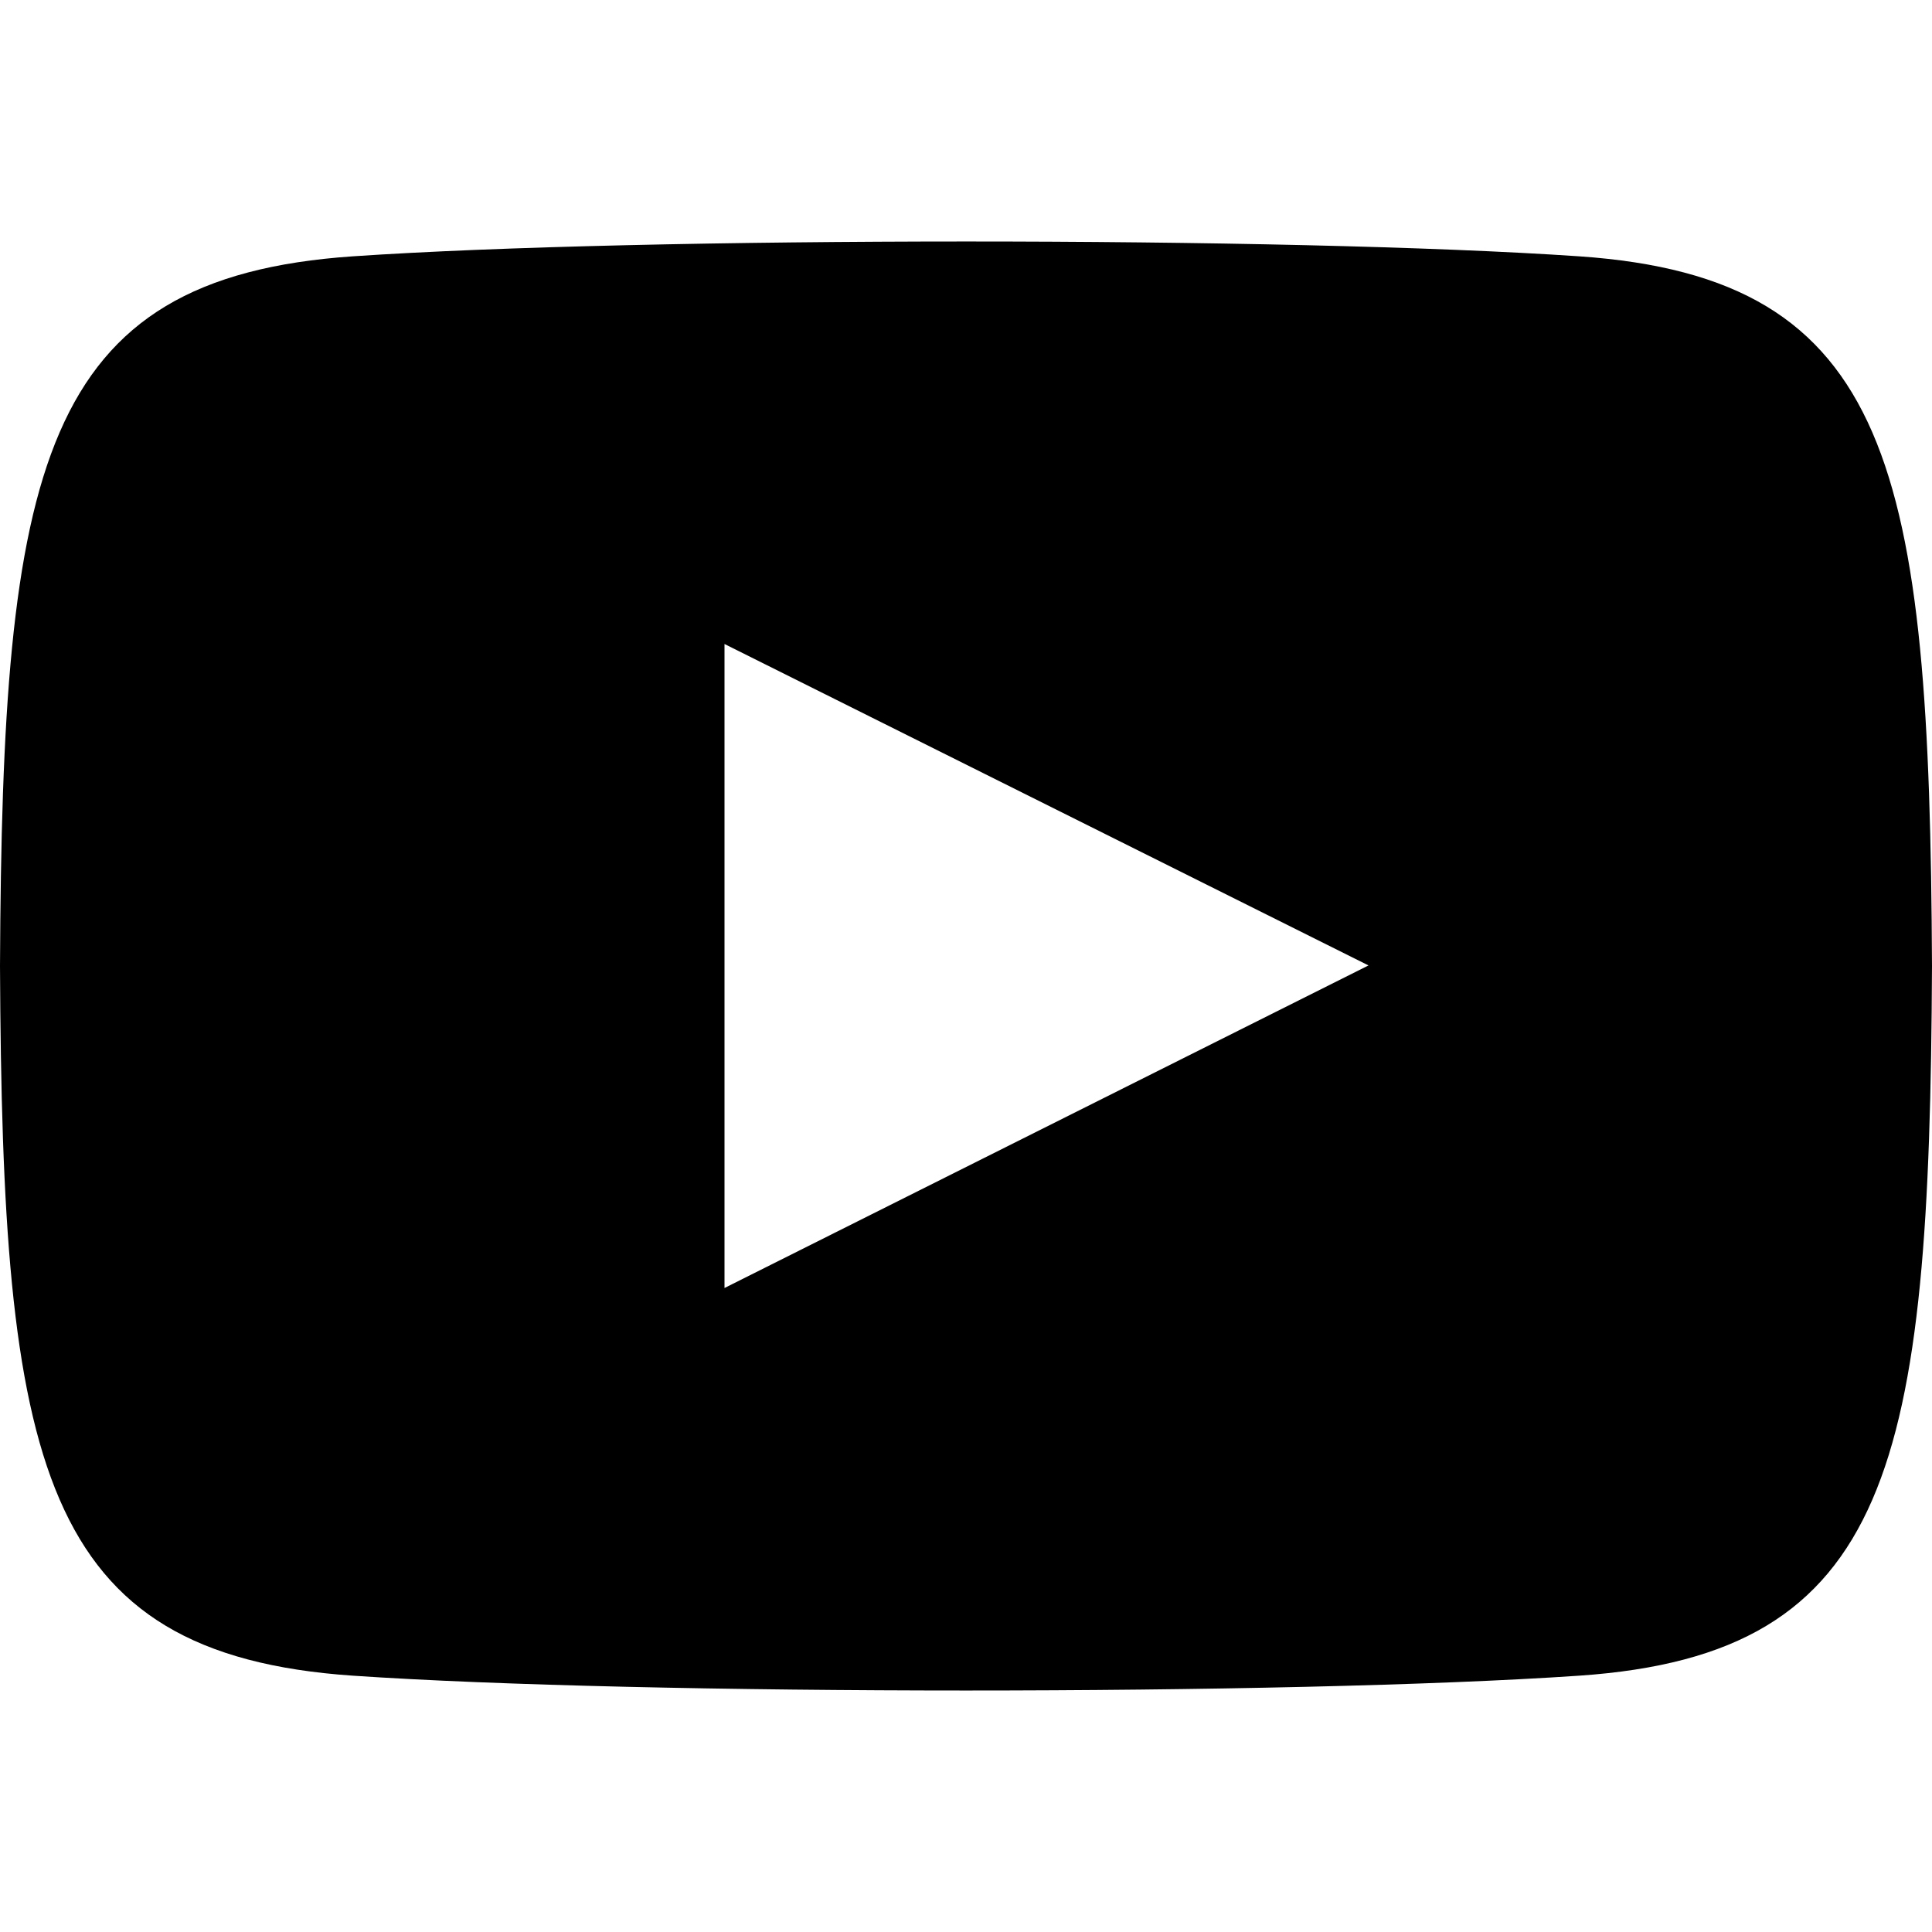
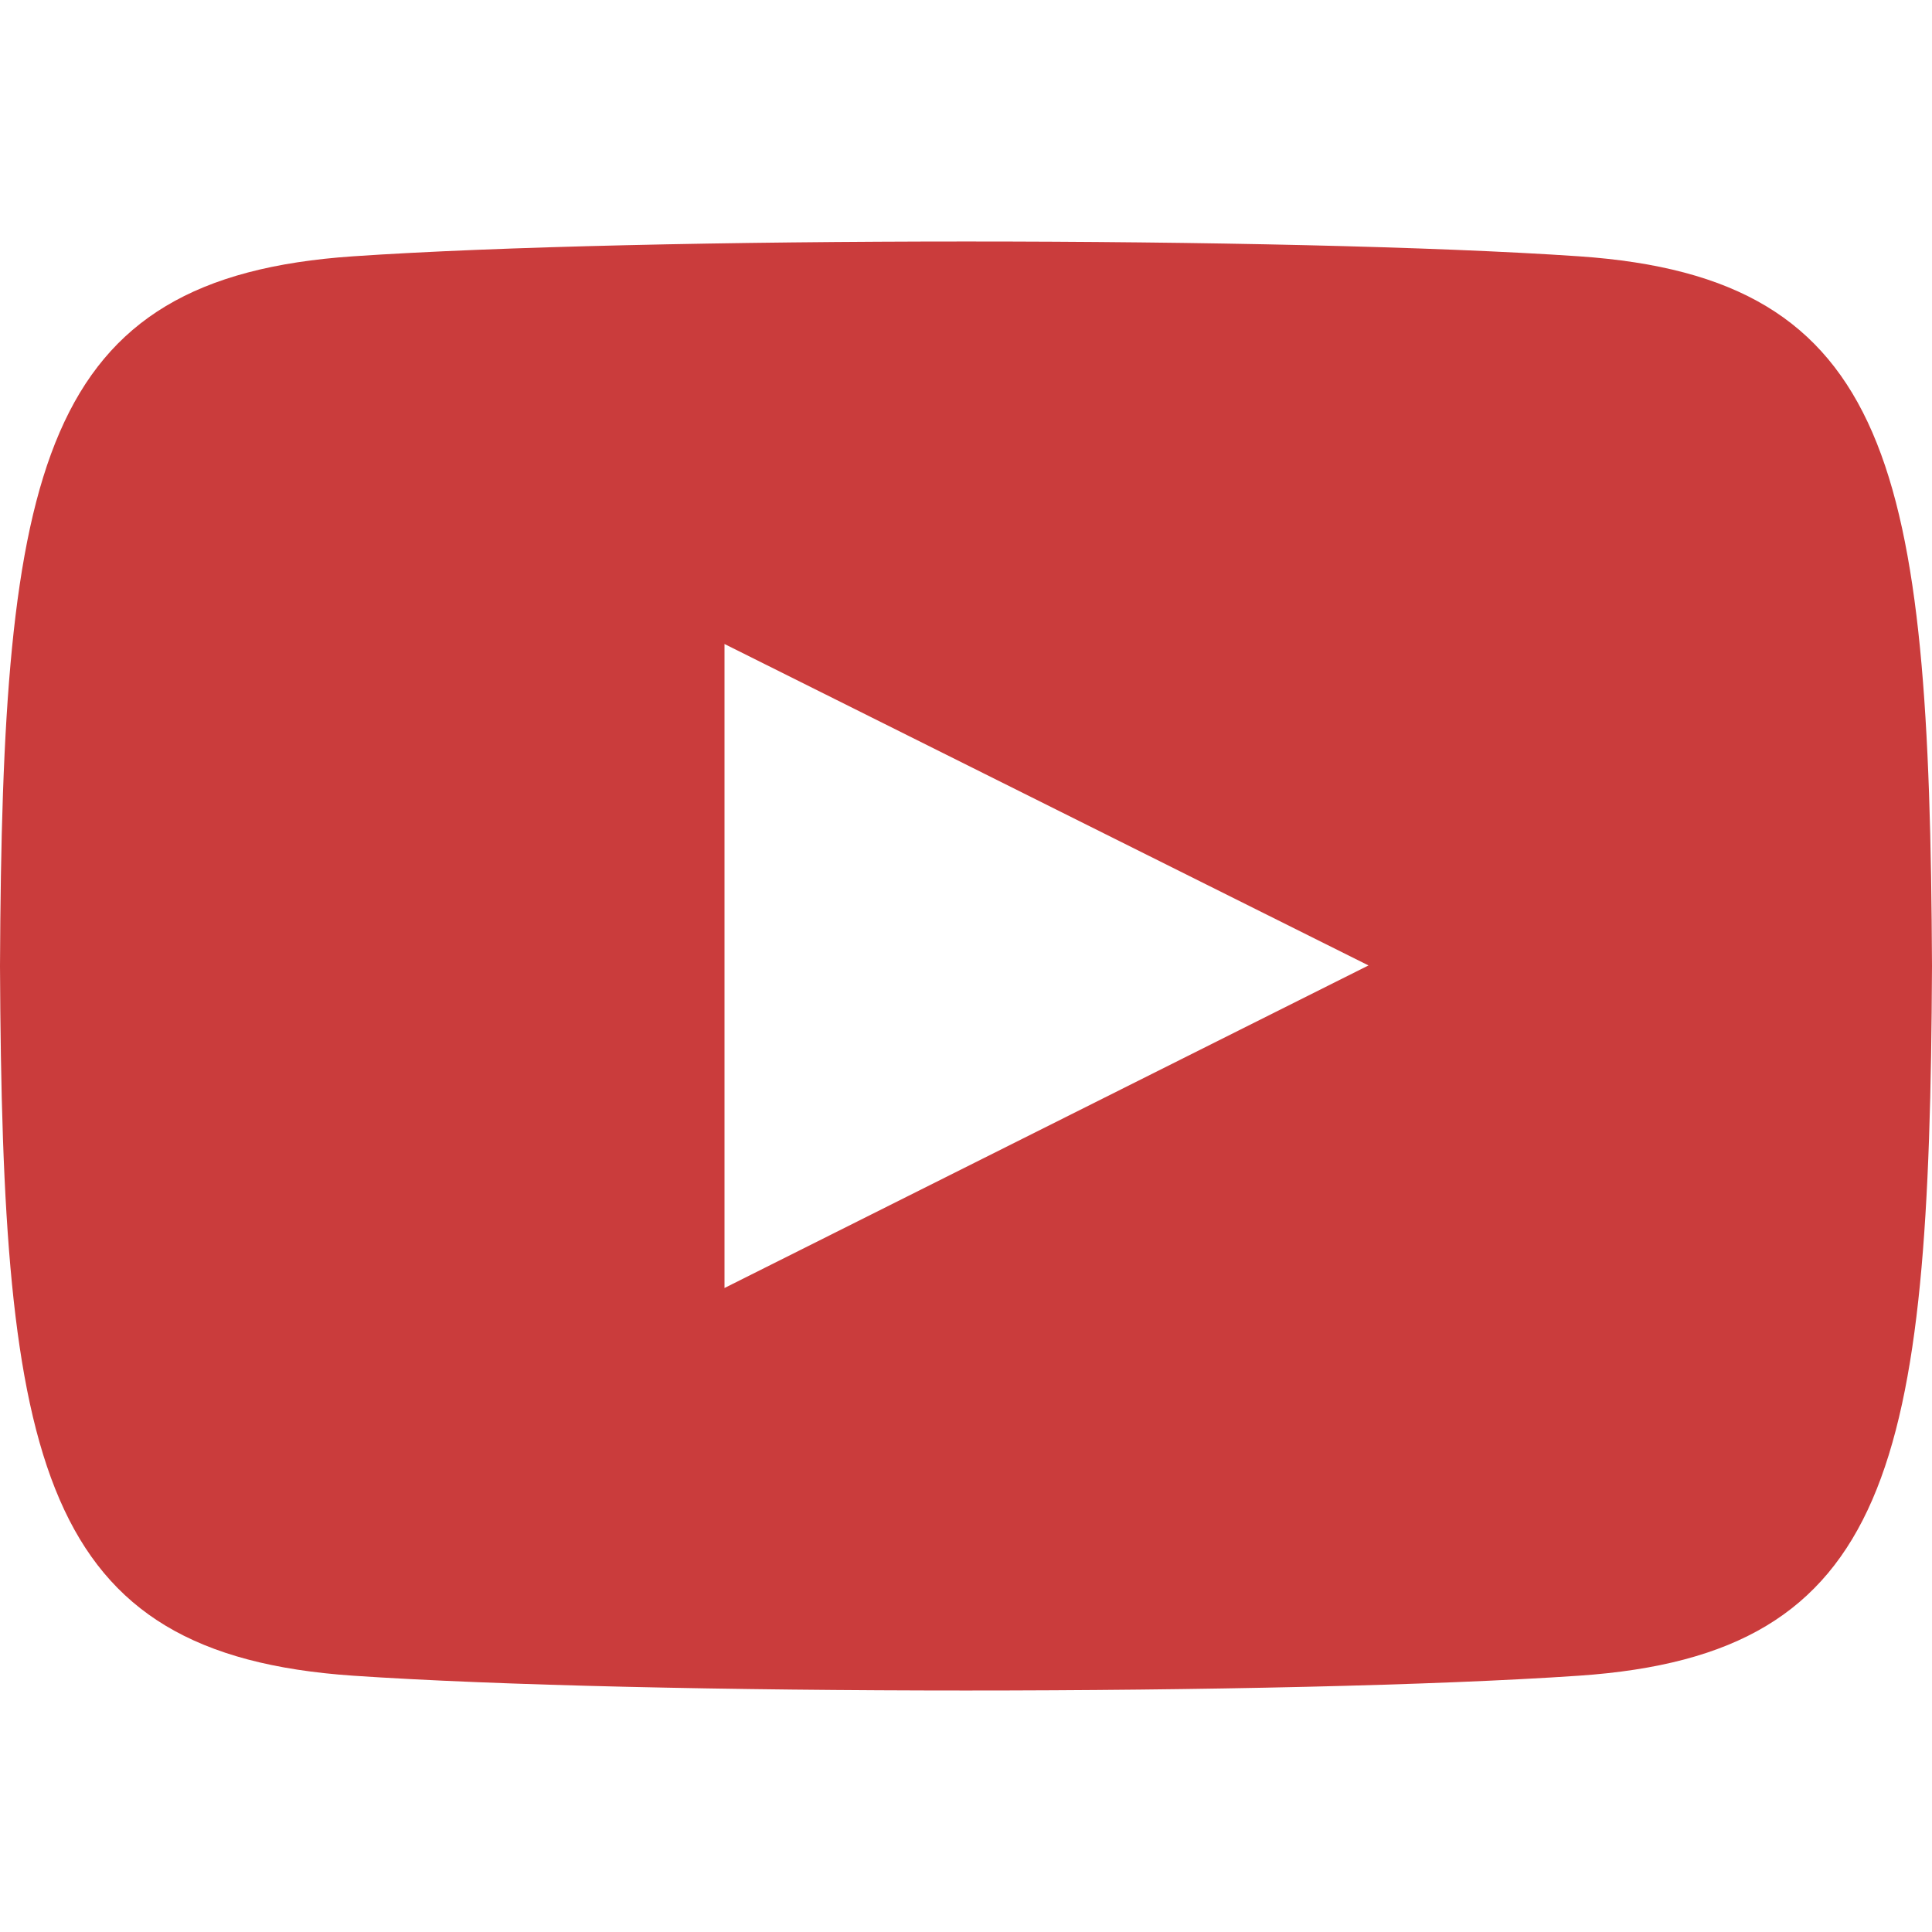
- <svg xmlns="http://www.w3.org/2000/svg" width="24" height="24" viewBox="0 0 24 24">
-   <path d="M19.615 3.184c-3.604-.246-11.631-.245-15.23 0-3.897.266-4.356 2.62-4.385 8.816.029 6.185.484 8.549 4.385 8.816 3.6.245 11.626.246 15.23 0 3.897-.266 4.356-2.62 4.385-8.816-.029-6.185-.484-8.549-4.385-8.816zm-10.615 12.816v-8l8 3.993-8 4.007z" />
+ <svg xmlns="http://www.w3.org/2000/svg" width="15" height="15" viewBox="0 0 24 24">
+   <path d="M19.615 3.184c-3.604-.246-11.631-.245-15.23 0-3.897.266-4.356 2.62-4.385 8.816.029 6.185.484 8.549 4.385 8.816 3.6.245 11.626.246 15.23 0 3.897-.266 4.356-2.62 4.385-8.816-.029-6.185-.484-8.549-4.385-8.816zm-10.615 12.816v-8l8 3.993-8 4.007z" fill="#ca3c3c" />
</svg>
